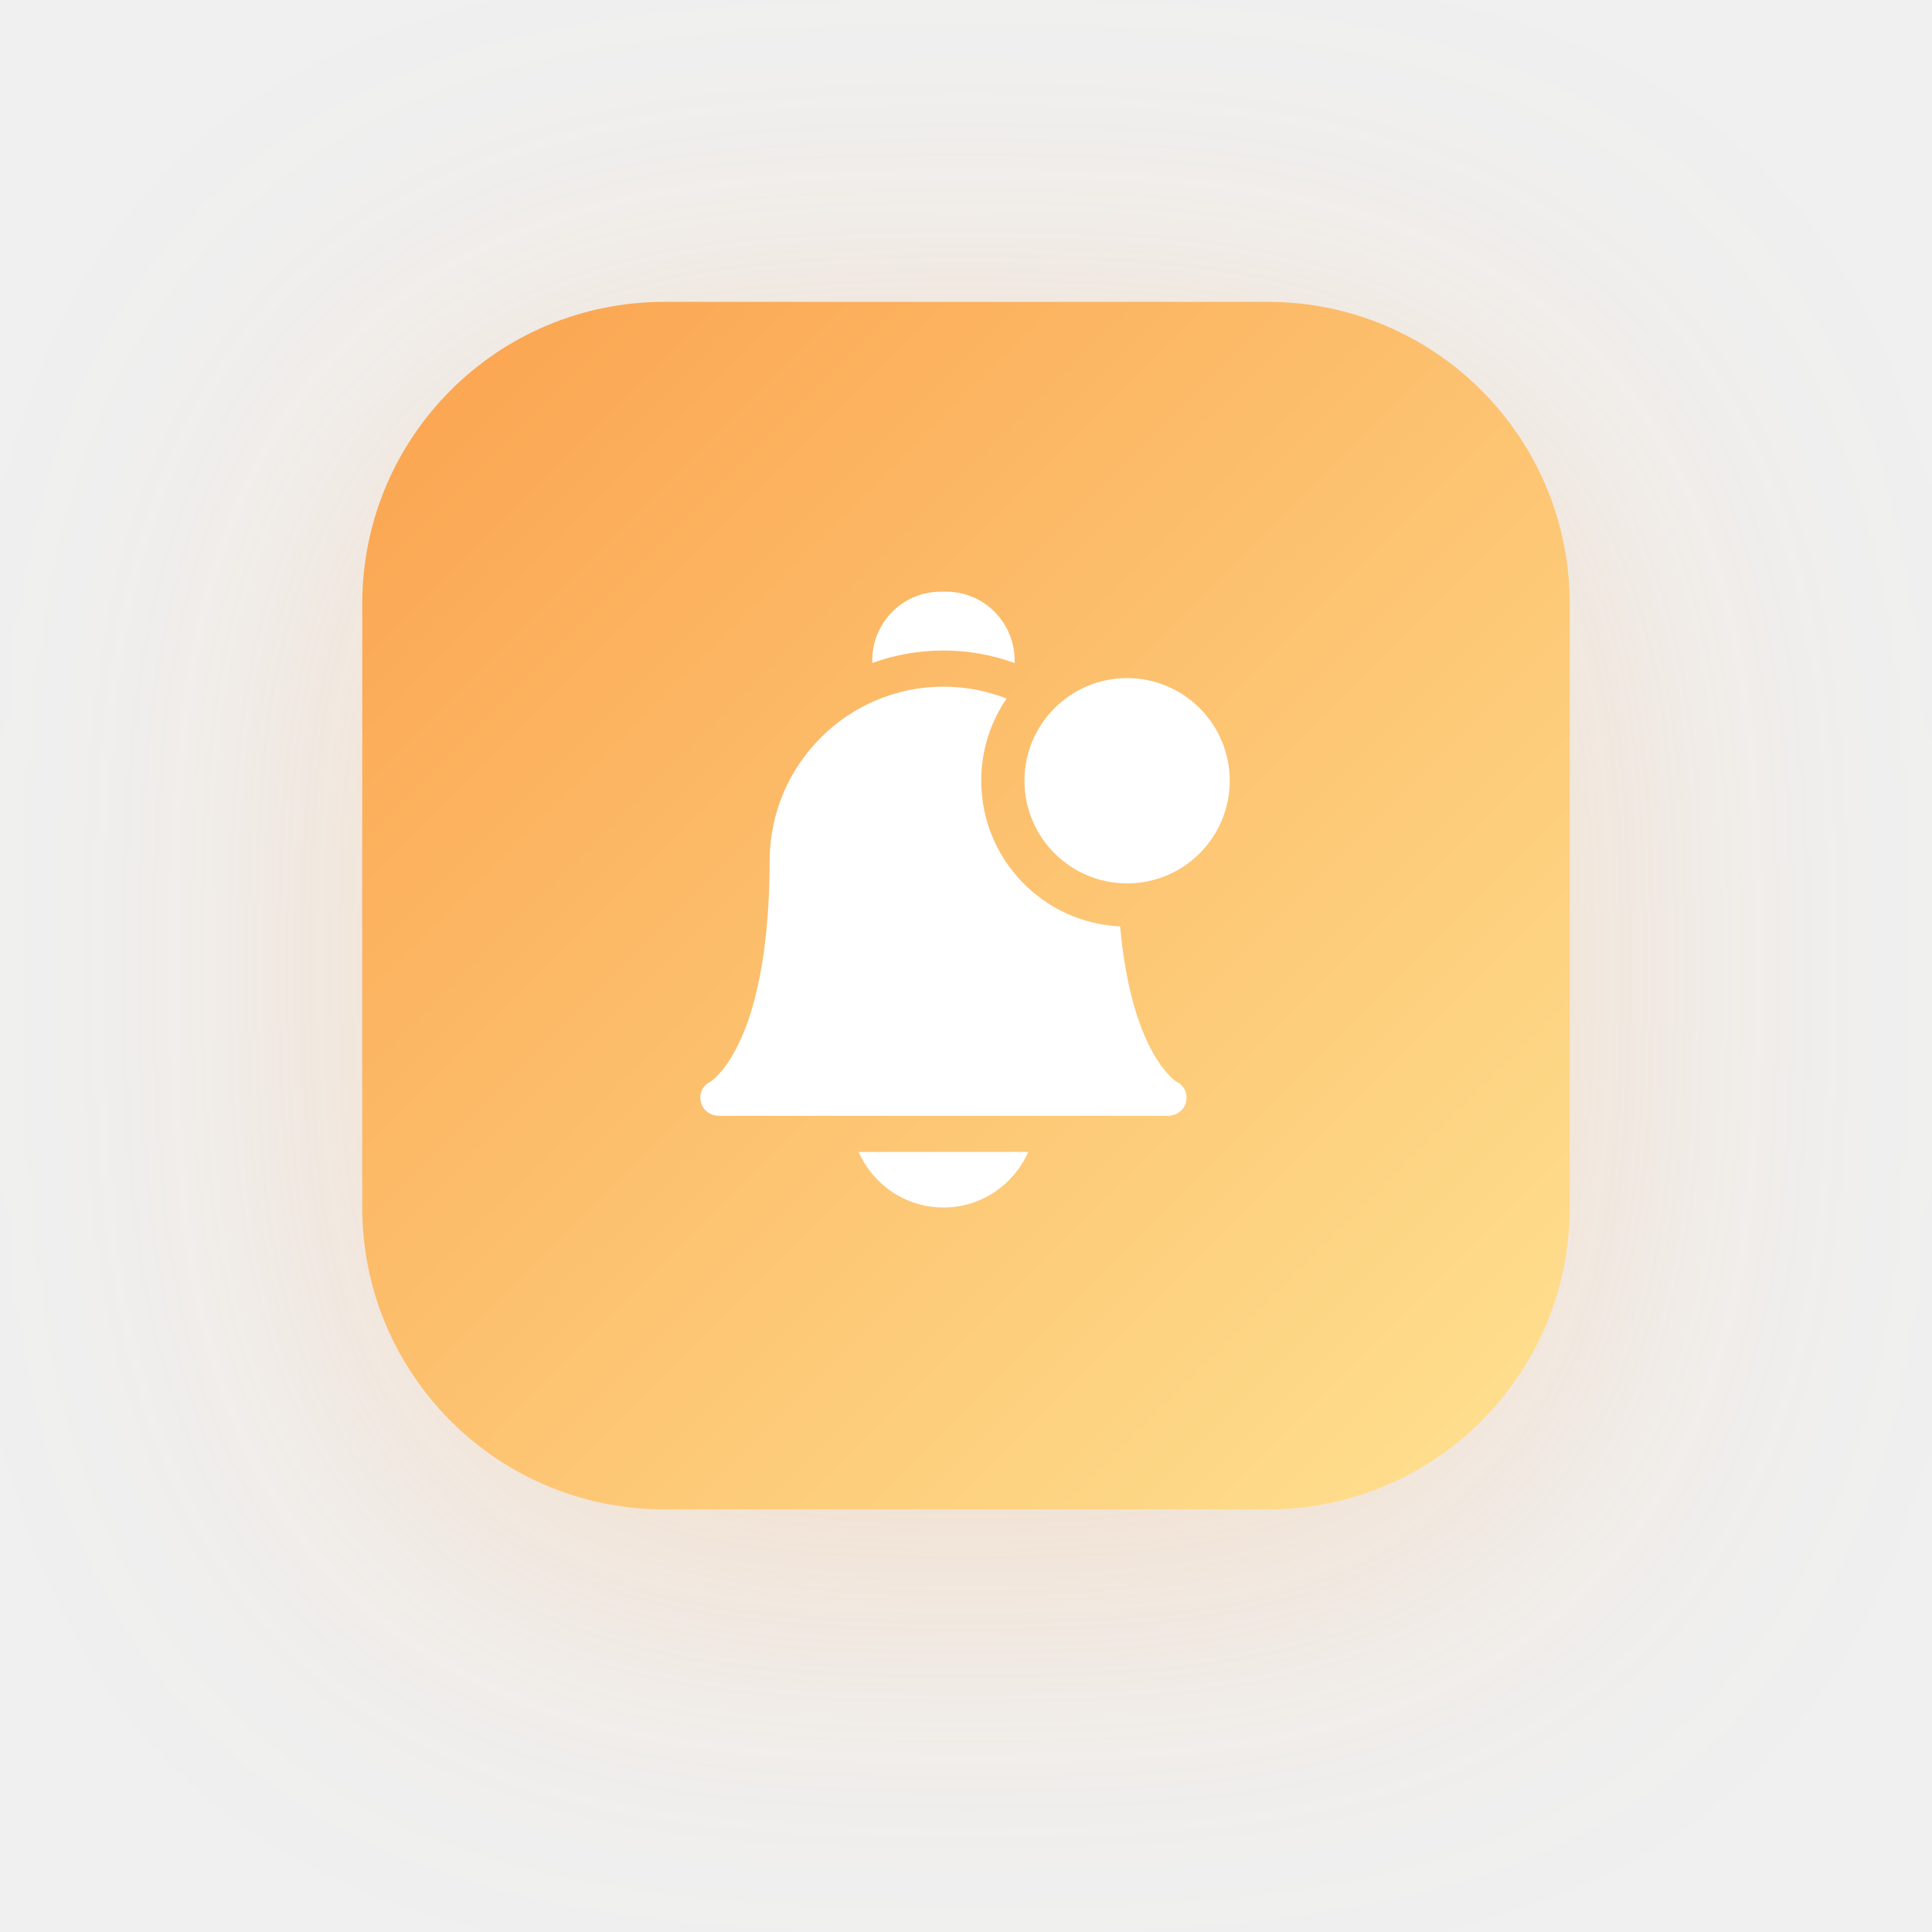
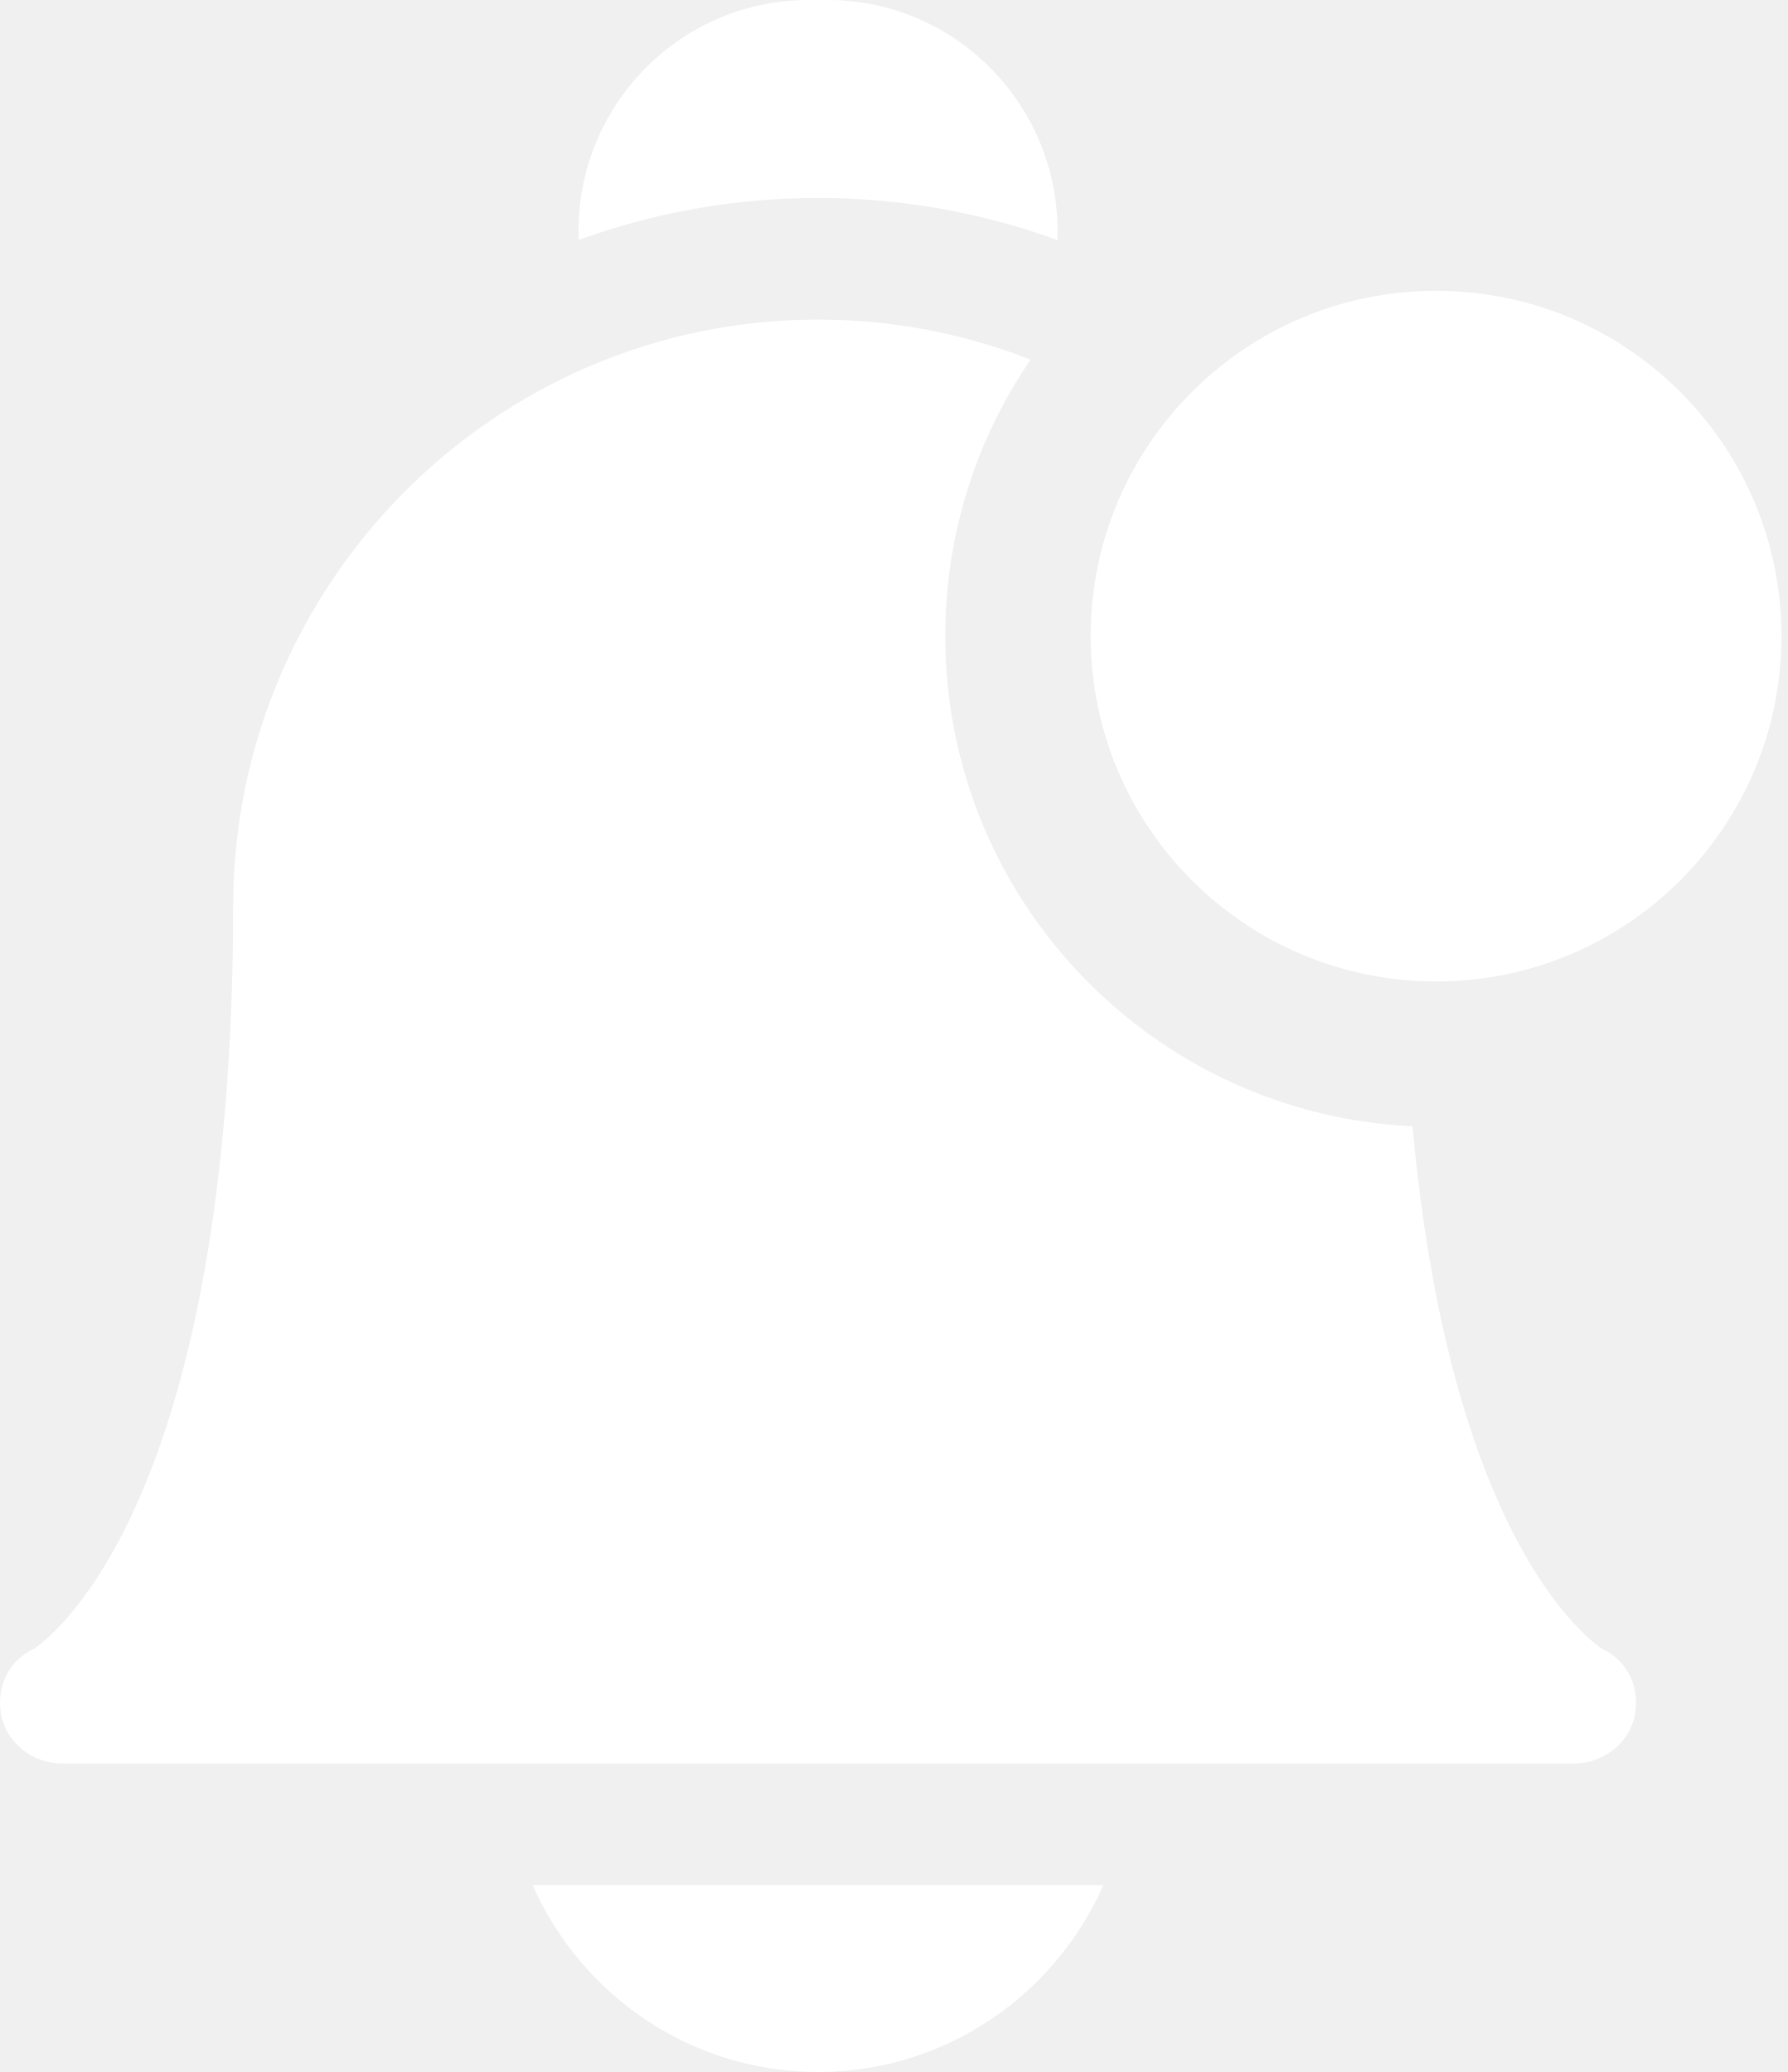
- <svg xmlns="http://www.w3.org/2000/svg" width="160" height="160" viewBox="0 0 160 160" fill="none">
-   <g filter="url(#filter0_d)">
-     <rect x="30" y="25" width="100" height="100" rx="25" fill="url(#paint0_linear)" />
-   </g>
-   <path d="M71.108 95.399C72.3 98.106 74.999 100 78.132 100C81.264 100 83.963 98.106 85.155 95.399H71.108Z" fill="white" />
-   <path d="M78.131 53.872C80.198 53.872 82.183 54.239 84.025 54.909V54.681C84.025 51.548 81.487 49 78.366 49H77.897C74.777 49 72.238 51.548 72.238 54.681V54.906C74.079 54.238 76.063 53.872 78.131 53.872Z" fill="white" />
-   <path fill-rule="evenodd" clip-rule="evenodd" d="M92.76 76.723C86.36 76.419 81.263 71.134 81.263 64.658C81.263 62.134 82.037 59.791 83.361 57.853C81.739 57.216 79.975 56.866 78.131 56.866C70.195 56.866 63.738 63.347 63.738 71.315C63.738 75.731 63.304 81.916 61.234 86.307C60.107 88.698 58.981 89.489 58.831 89.586C58.201 89.878 57.89 90.554 58.035 91.238C58.181 91.929 58.826 92.406 59.53 92.406H96.733C97.437 92.406 98.082 91.929 98.228 91.238C98.373 90.554 98.062 89.878 97.432 89.586C97.282 89.489 96.157 88.698 95.029 86.307C93.72 83.53 93.065 80.034 92.76 76.723Z" fill="white" />
-   <circle cx="93.342" cy="64.658" r="8.5" fill="white" />
-   <defs>
-     <filter id="filter0_d" x="0" y="0" width="160" height="160" filterUnits="userSpaceOnUse" color-interpolation-filters="sRGB">
-       <feFlood flood-opacity="0" result="BackgroundImageFix" />
-       <feColorMatrix in="SourceAlpha" type="matrix" values="0 0 0 0 0 0 0 0 0 0 0 0 0 0 0 0 0 0 127 0" result="hardAlpha" />
-       <feOffset dy="5" />
-       <feGaussianBlur stdDeviation="15" />
-       <feColorMatrix type="matrix" values="0 0 0 0 0.984 0 0 0 0 0.635 0 0 0 0 0.306 0 0 0 0.25 0" />
-       <feBlend mode="normal" in2="BackgroundImageFix" result="effect1_dropShadow" />
-       <feBlend mode="normal" in="SourceGraphic" in2="effect1_dropShadow" result="shape" />
-     </filter>
-     <linearGradient id="paint0_linear" x1="30" y1="25" x2="130" y2="125" gradientUnits="userSpaceOnUse">
-       <stop stop-color="#FBA24E" />
-       <stop offset="1" stop-color="#FEE291" />
-     </linearGradient>
-   </defs>
+ <svg xmlns="http://www.w3.org/2000/svg" width="44" height="51" viewBox="0 0 44 51" fill="none">
+   <path d="M13.108 46.399C14.3 49.106 16.999 51 20.132 51C23.264 51 25.963 49.106 27.155 46.399H13.108Z" fill="white" />
+   <path d="M20.131 4.872C22.198 4.872 24.183 5.239 26.025 5.909V5.681C26.025 2.549 23.486 -0 20.366 -0H19.897C16.777 -0 14.238 2.549 14.238 5.681V5.906C16.079 5.238 18.063 4.872 20.131 4.872Z" fill="white" />
+   <path fill-rule="evenodd" clip-rule="evenodd" d="M34.761 27.723C28.36 27.419 23.263 22.134 23.263 15.658C23.263 13.134 24.037 10.791 25.361 8.853C23.739 8.216 21.975 7.866 20.131 7.866C12.195 7.866 5.738 14.348 5.738 22.315C5.738 26.731 5.304 32.916 3.234 37.307C2.107 39.698 0.981 40.489 0.831 40.586C0.201 40.878 -0.11 41.554 0.035 42.238C0.182 42.929 0.826 43.406 1.53 43.406H38.733C39.437 43.406 40.082 42.929 40.228 42.238C40.373 41.554 40.062 40.878 39.432 40.586C39.282 40.489 38.157 39.698 37.029 37.307C35.72 34.53 35.065 31.034 34.761 27.723Z" fill="white" />
+   <circle cx="35.342" cy="15.658" r="8.5" fill="white" />
</svg>
